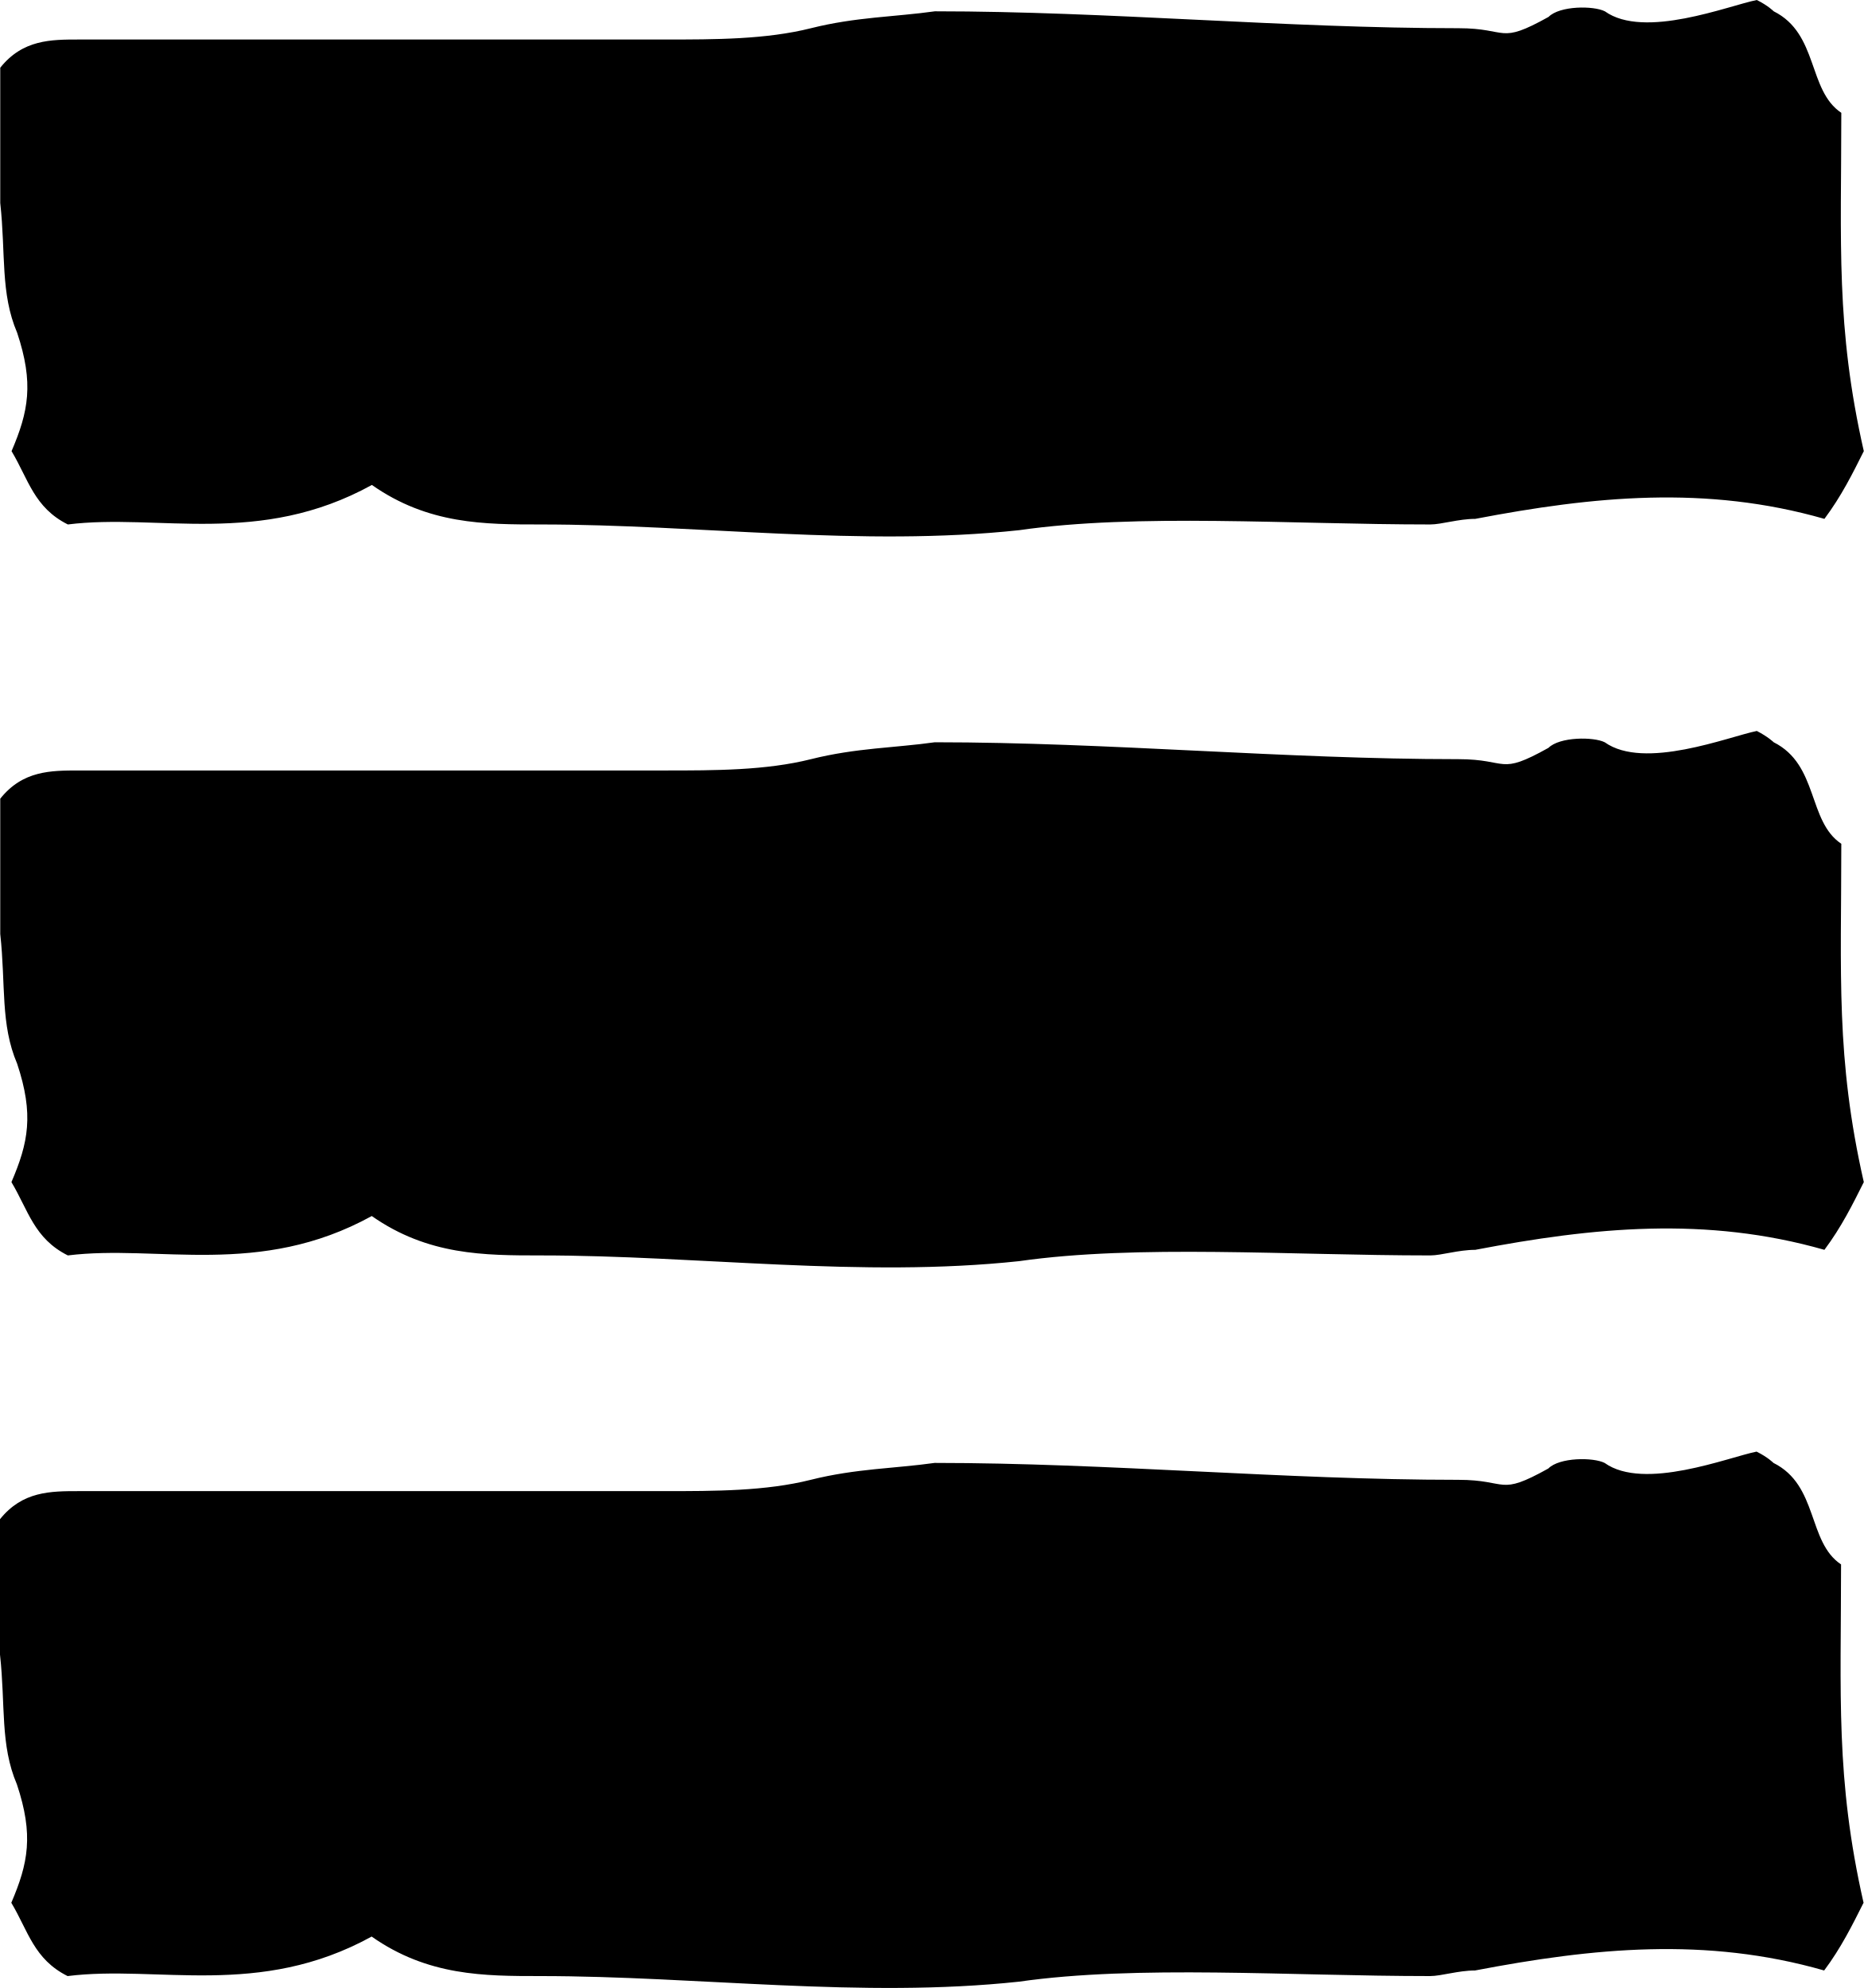
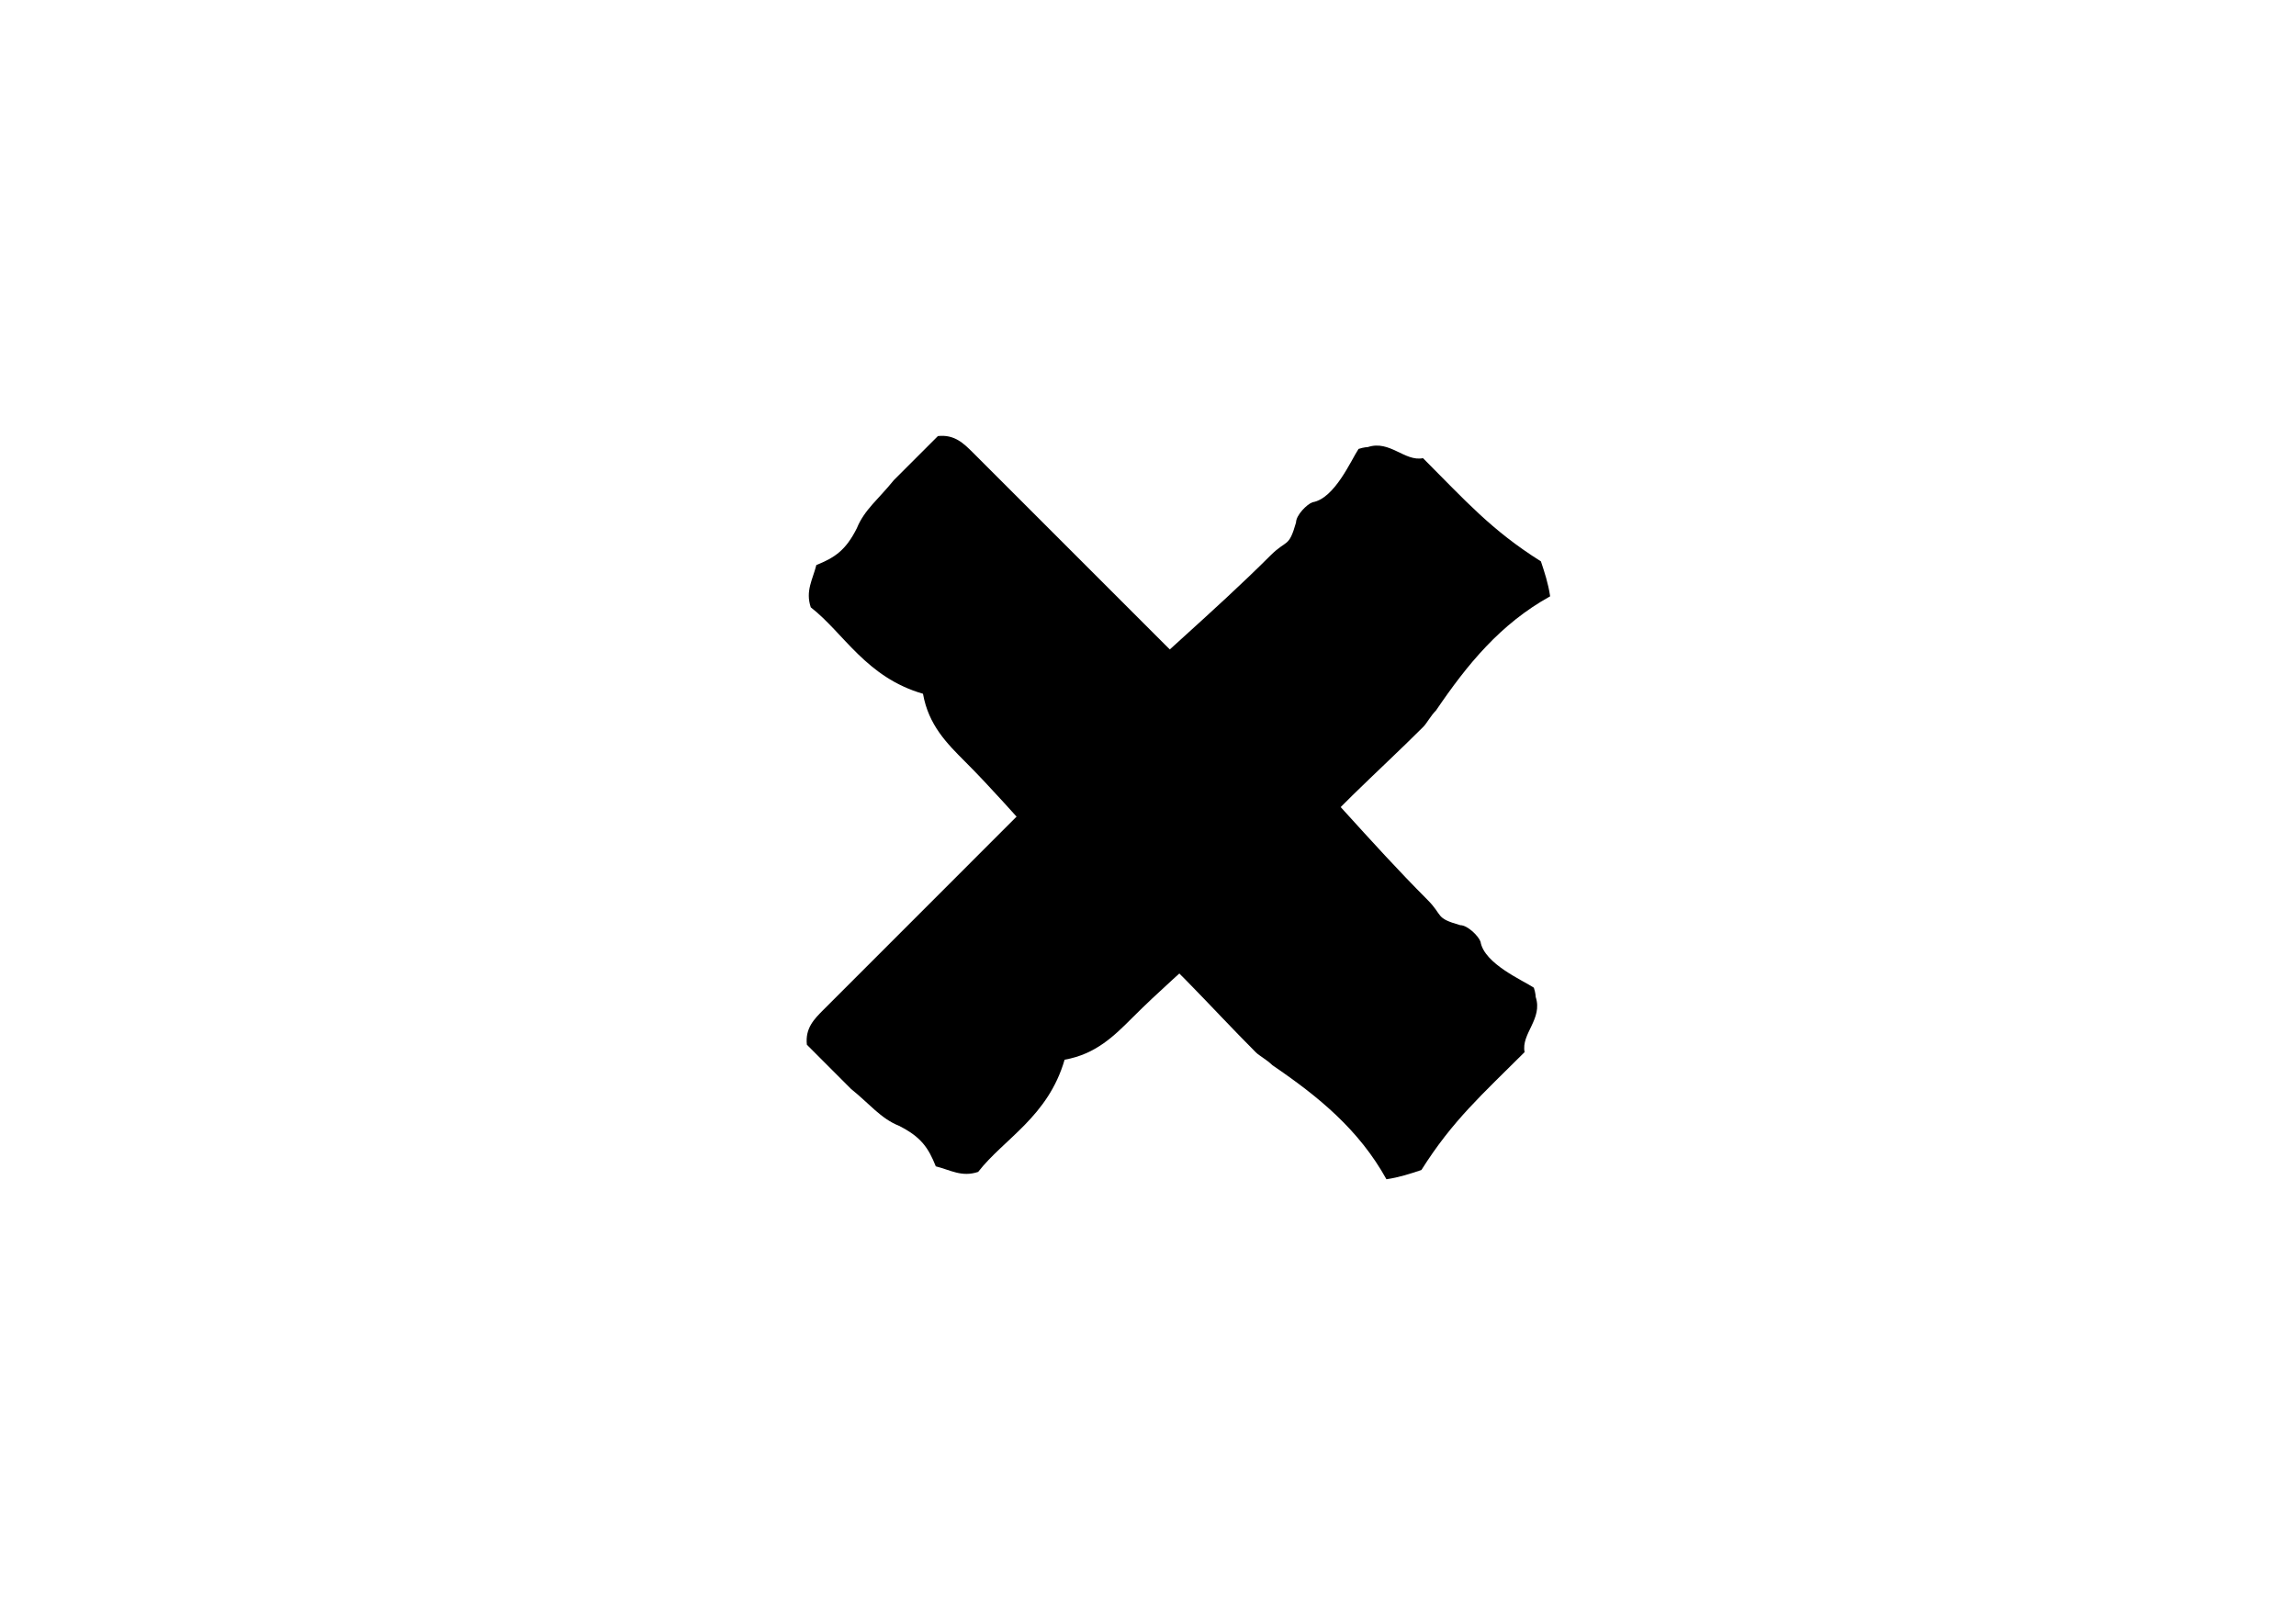
- <svg xmlns="http://www.w3.org/2000/svg" width="15" height="16" viewBox="0 0 15 16" fill="none">
-   <path fill="CurrentColor" d="M2.992 9.787C3.445 10.104 3.899 10.104 4.352 10.104C5.62 10.104 6.934 10.286 8.203 10.15C9.155 10.014 10.378 10.104 11.511 10.104C11.601 10.104 11.737 10.059 11.873 10.059C12.825 9.877 13.731 9.787 14.683 10.059C14.819 9.877 14.909 9.696 15 9.514C14.773 8.516 14.819 7.835 14.819 6.791C14.547 6.609 14.637 6.156 14.275 5.974C14.275 5.974 14.229 5.929 14.139 5.883C13.912 5.929 13.233 6.201 12.915 5.974C12.825 5.929 12.553 5.929 12.462 6.019C12.055 6.246 12.145 6.11 11.737 6.11C10.333 6.11 8.928 5.974 7.523 5.974C7.206 6.019 6.889 6.019 6.527 6.11C6.164 6.201 5.756 6.201 5.348 6.201H0.636C0.41 6.201 0.183 6.201 0.002 6.428V7.517C0.047 7.926 0.002 8.243 0.138 8.561C0.274 8.97 0.228 9.197 0.092 9.514C0.228 9.741 0.274 9.968 0.546 10.104C1.27 10.014 2.086 10.286 2.992 9.787Z" />
-   <path fill="CurrentColor" d="M2.991 15.586C3.444 15.904 3.897 15.904 4.35 15.904C5.619 15.904 6.933 16.085 8.201 15.949C9.153 15.813 10.376 15.904 11.509 15.904C11.6 15.904 11.736 15.859 11.871 15.859C12.823 15.677 13.729 15.586 14.681 15.859C14.817 15.677 14.907 15.495 14.998 15.314C14.771 14.315 14.817 13.634 14.817 12.591C14.545 12.409 14.636 11.955 14.273 11.774C14.273 11.774 14.228 11.728 14.137 11.683C13.911 11.728 13.231 12.001 12.914 11.774C12.823 11.728 12.551 11.728 12.461 11.819C12.053 12.046 12.143 11.91 11.736 11.91C10.331 11.91 8.926 11.774 7.522 11.774C7.204 11.819 6.887 11.819 6.525 11.91C6.162 12.001 5.755 12.001 5.347 12.001H0.634C0.408 12.001 0.181 12.001 0 12.227V13.317C0.045 13.725 -2.8358e-07 14.043 0.136 14.361C0.272 14.769 0.227 14.996 0.091 15.314C0.227 15.541 0.272 15.768 0.544 15.904C1.269 15.813 2.084 16.085 2.991 15.586Z" />
-   <path fill="CurrentColor" d="M2.993 3.903C3.446 4.221 3.899 4.221 4.352 4.221C5.621 4.221 6.935 4.403 8.203 4.267C9.155 4.13 10.378 4.221 11.511 4.221C11.602 4.221 11.738 4.176 11.873 4.176C12.825 3.994 13.731 3.903 14.683 4.176C14.819 3.994 14.909 3.813 15 3.631C14.773 2.633 14.819 1.952 14.819 0.908C14.547 0.726 14.637 0.272 14.275 0.091C14.275 0.091 14.23 0.045 14.139 0C13.912 0.045 13.233 0.318 12.916 0.091C12.825 0.045 12.553 0.045 12.463 0.136C12.055 0.363 12.145 0.227 11.738 0.227C10.333 0.227 8.928 0.091 7.524 0.091C7.206 0.136 6.889 0.136 6.527 0.227C6.164 0.318 5.757 0.318 5.349 0.318H0.636C0.41 0.318 0.183 0.318 0.002 0.545V1.634C0.047 2.042 0.002 2.36 0.138 2.678C0.274 3.086 0.229 3.313 0.093 3.631C0.229 3.858 0.274 4.085 0.546 4.221C1.271 4.13 2.086 4.403 2.993 3.903Z" />
+ <svg xmlns="http://www.w3.org/2000/svg" width="40" height="28" viewBox="0 0 40 28" fill="none">
+   <path fill="CurrentColor" d="M16.08 12.088C16.176 12.633 16.496 12.953 16.817 13.274C17.714 14.171 18.515 15.228 19.508 16.029C20.277 16.606 21.078 17.535 21.879 18.336C21.943 18.4 22.071 18.464 22.167 18.56C22.968 19.105 23.674 19.681 24.154 20.547C24.378 20.514 24.571 20.45 24.763 20.386C25.309 19.519 25.823 19.07 26.561 18.332C26.497 18.011 26.882 17.754 26.754 17.37C26.754 17.37 26.754 17.305 26.722 17.209C26.53 17.081 25.857 16.793 25.793 16.408C25.761 16.312 25.569 16.12 25.44 16.12C24.991 15.992 25.152 15.96 24.863 15.672C23.87 14.678 22.973 13.589 21.98 12.596C21.724 12.403 21.499 12.179 21.179 11.987C20.858 11.795 20.57 11.507 20.282 11.218L16.95 7.886C16.789 7.726 16.629 7.566 16.34 7.598L15.57 8.368C15.313 8.689 15.057 8.882 14.928 9.203C14.735 9.588 14.543 9.716 14.222 9.845C14.158 10.101 14.029 10.294 14.125 10.582C14.702 11.031 15.086 11.8 16.08 12.088Z" />
+   <path fill="CurrentColor" d="M18.547 18.464C19.092 18.368 19.412 18.048 19.733 17.727C20.63 16.83 21.687 16.029 22.488 15.036C23.065 14.267 23.994 13.466 24.795 12.665C24.859 12.601 24.923 12.473 25.019 12.377C25.564 11.575 26.14 10.87 27.006 10.39C26.973 10.166 26.909 9.973 26.845 9.781C25.978 9.235 25.529 8.721 24.791 7.983C24.47 8.047 24.213 7.662 23.829 7.79C23.829 7.79 23.765 7.79 23.668 7.822C23.54 8.014 23.252 8.687 22.867 8.751C22.771 8.783 22.579 8.975 22.579 9.104C22.451 9.553 22.419 9.392 22.131 9.681C21.137 10.674 20.048 11.571 19.055 12.564C18.863 12.82 18.638 13.045 18.446 13.365C18.254 13.686 17.966 13.974 17.677 14.262L14.345 17.595C14.185 17.755 14.025 17.915 14.057 18.203L14.827 18.974C15.148 19.231 15.341 19.487 15.662 19.616C16.047 19.809 16.175 20.001 16.303 20.322C16.56 20.386 16.753 20.515 17.041 20.419C17.49 19.842 18.259 19.458 18.547 18.464Z" />
</svg>
